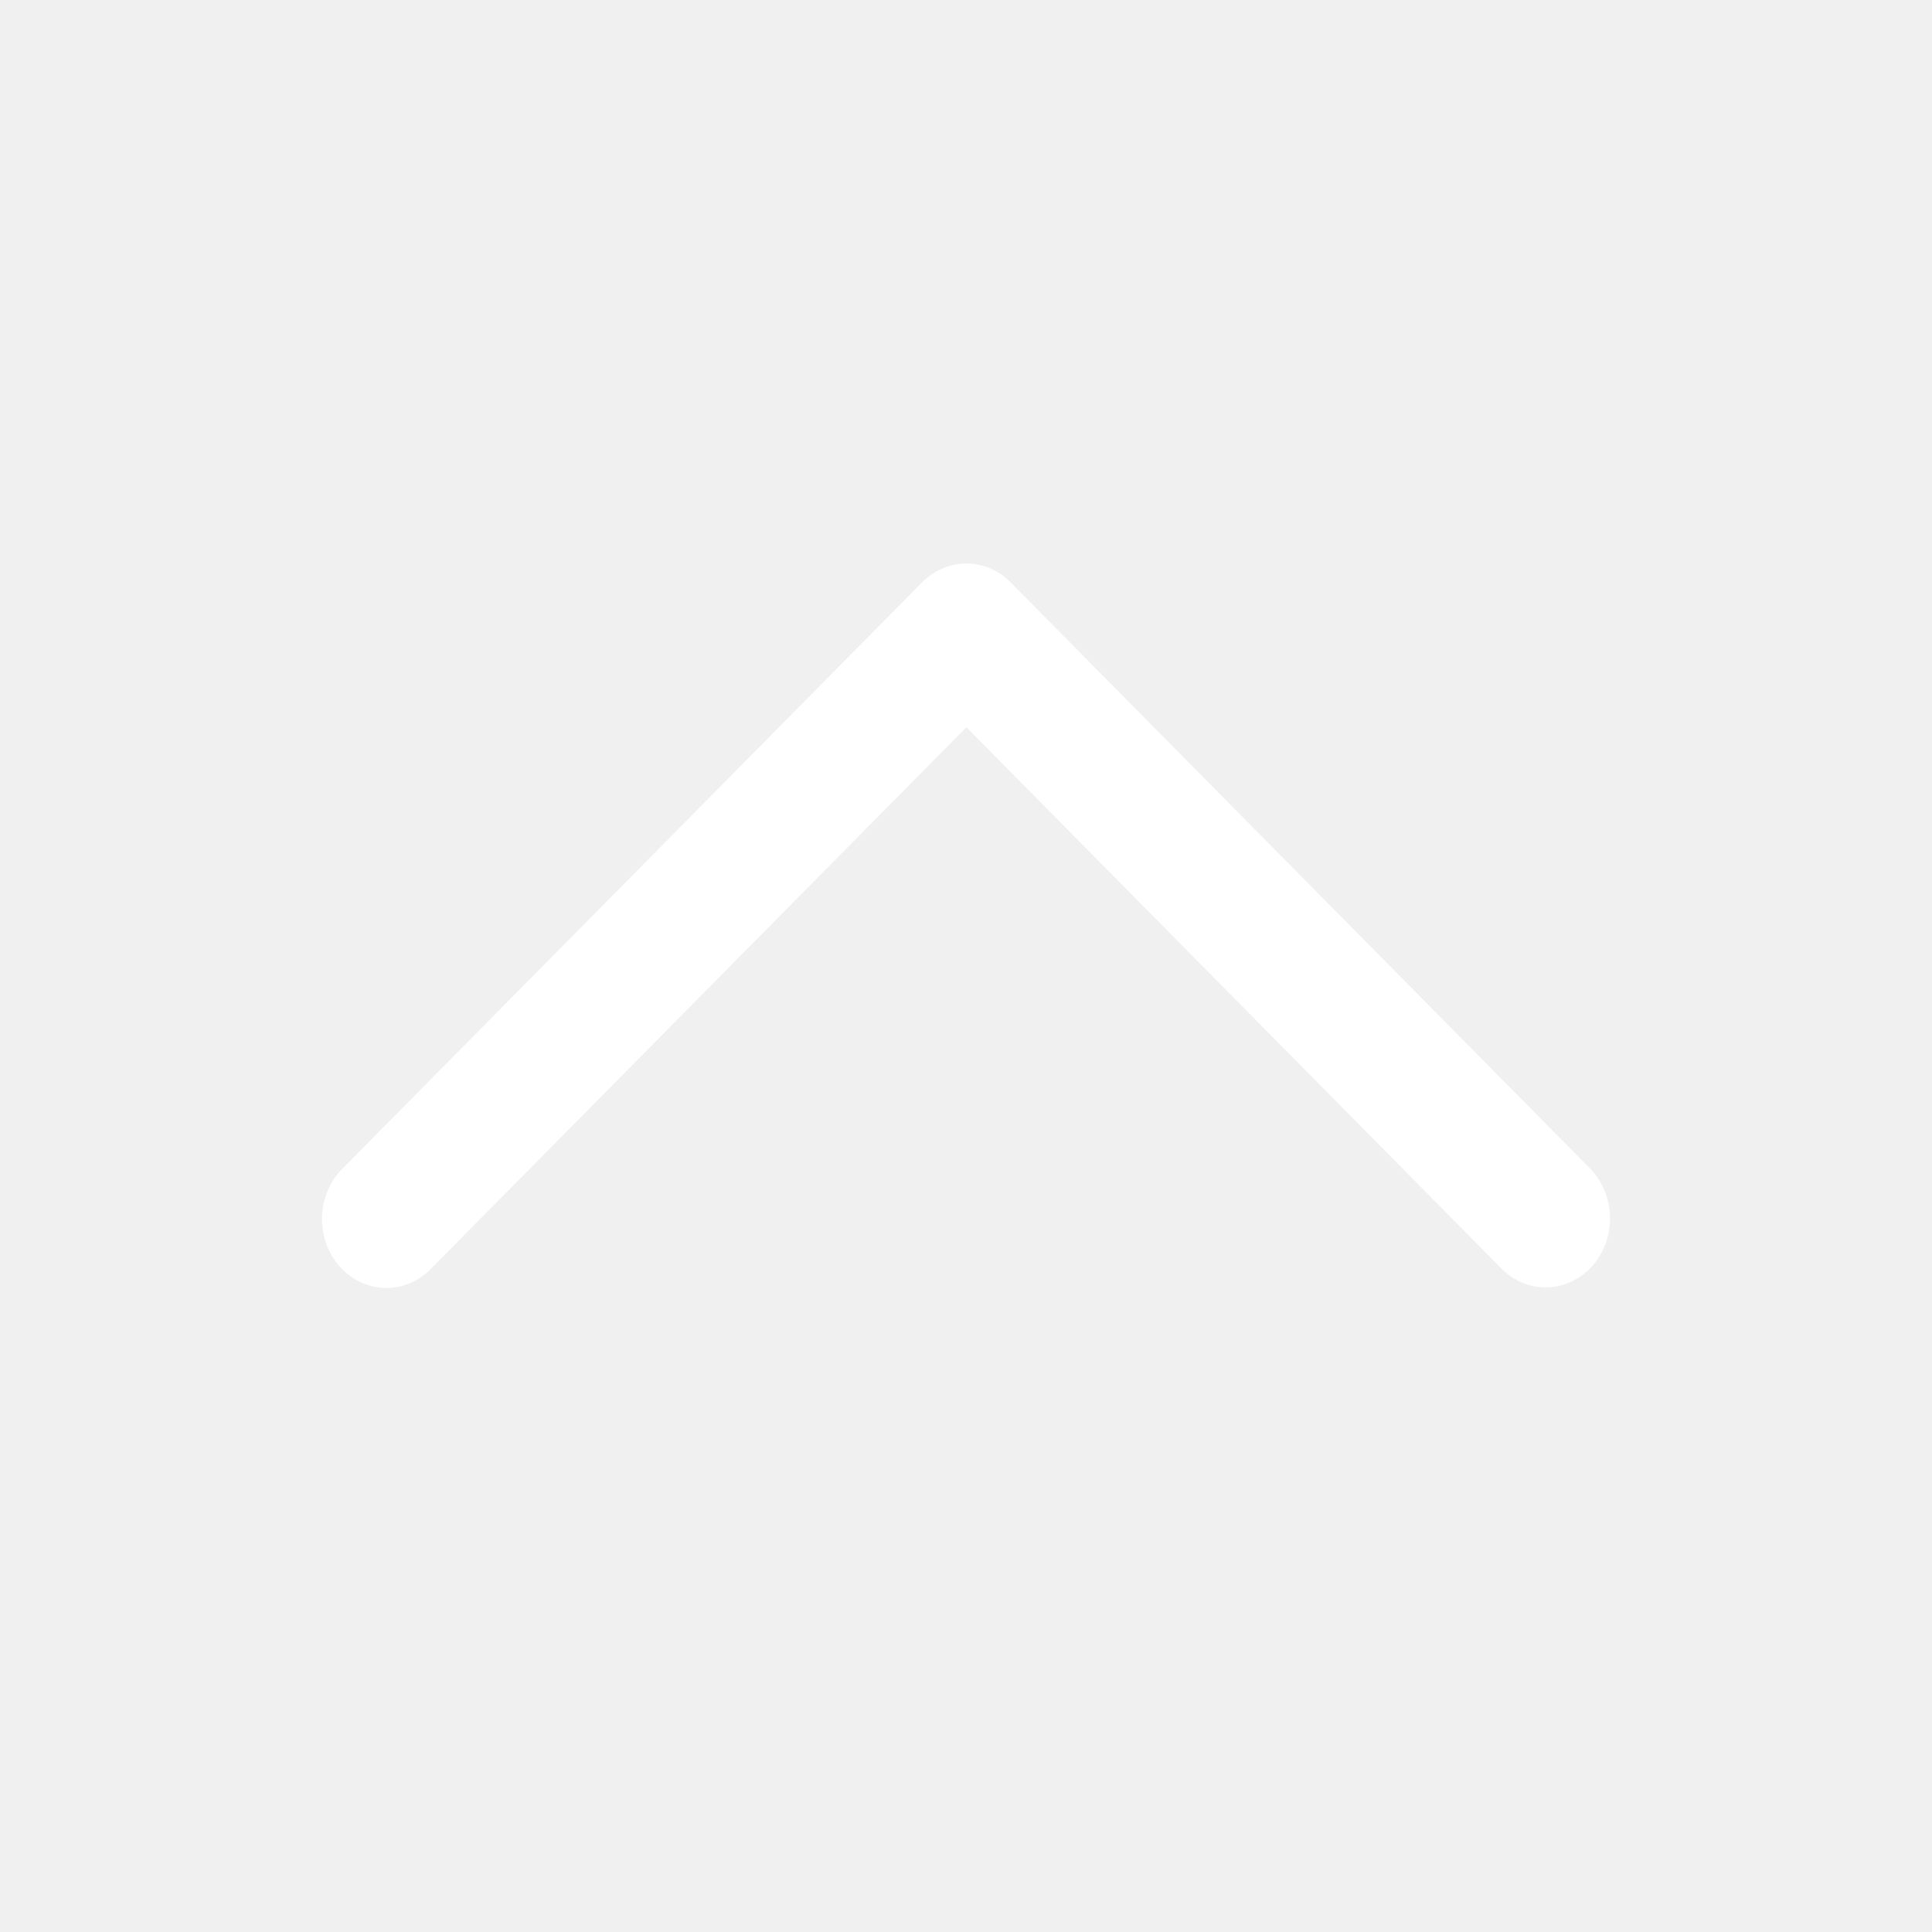
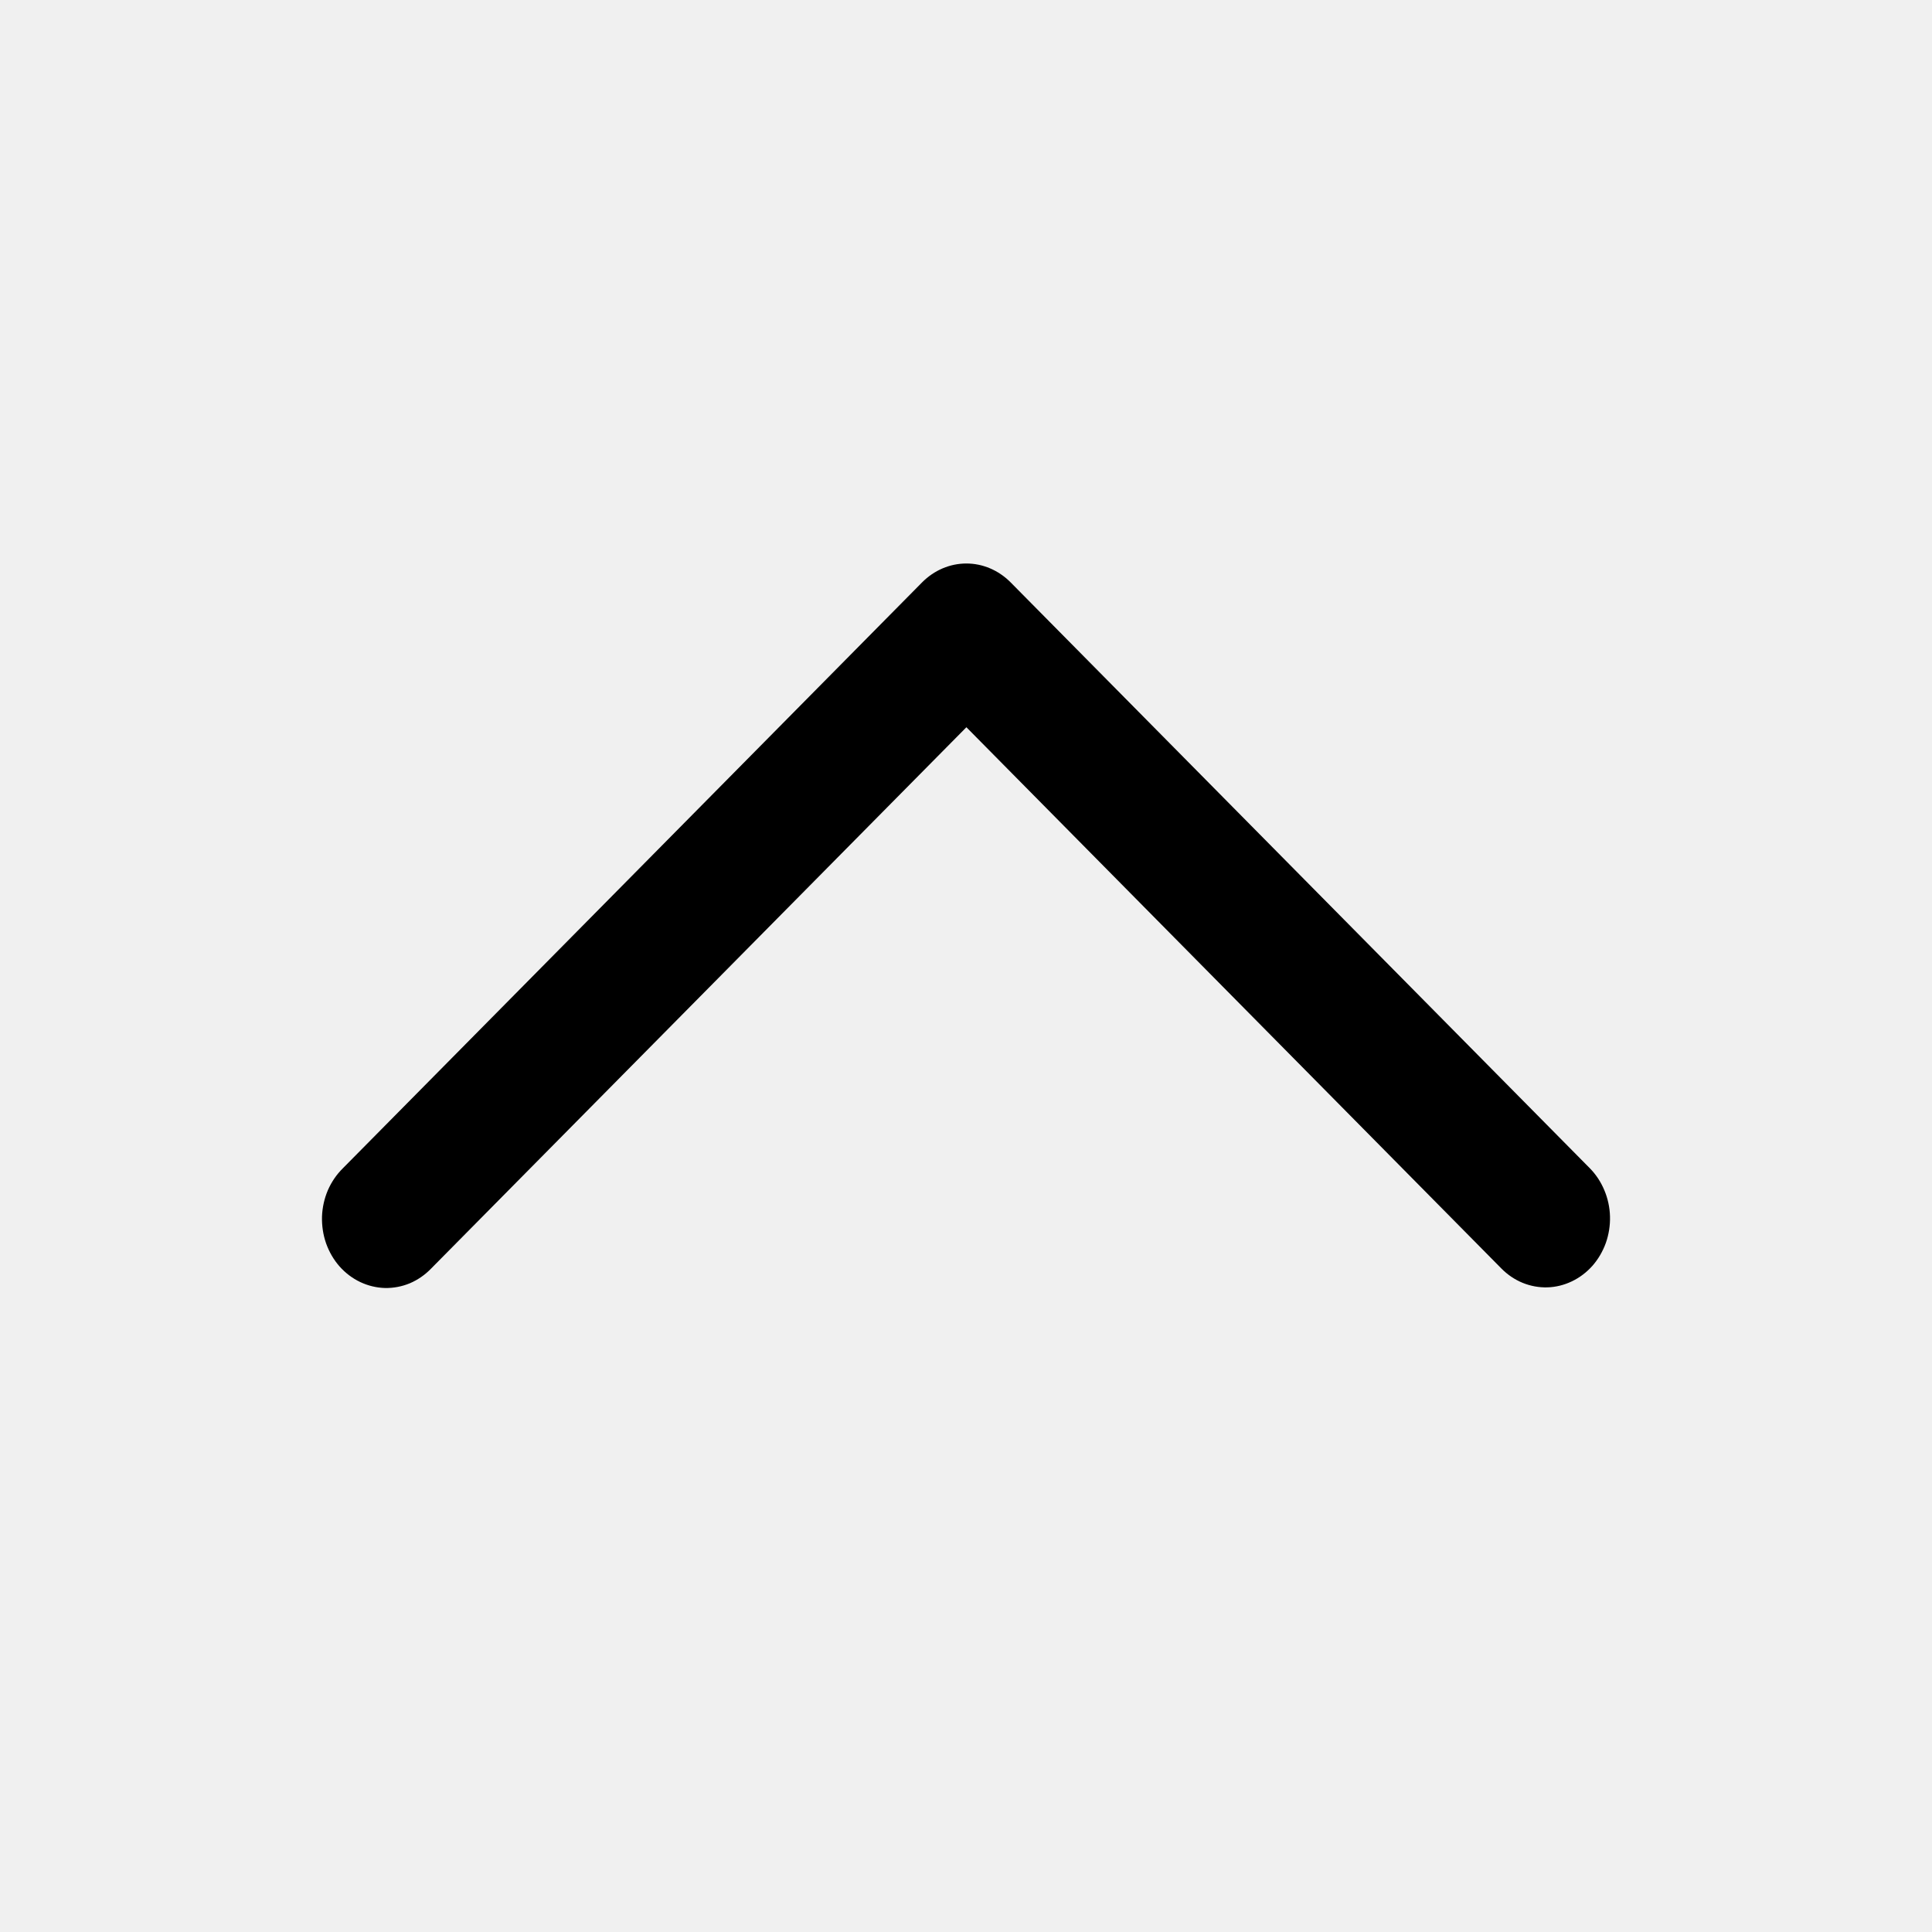
<svg xmlns="http://www.w3.org/2000/svg" width="24" height="24" viewBox="0 0 24 24" fill="none">
-   <path d="M18.651 15.758C18.727 15.835 18.817 15.896 18.915 15.936C19.013 15.976 19.118 15.995 19.223 15.992C19.328 15.989 19.431 15.963 19.527 15.917C19.623 15.871 19.709 15.806 19.782 15.724C19.854 15.642 19.91 15.546 19.948 15.441C19.985 15.336 20.003 15.224 20 15.111C19.997 14.999 19.973 14.888 19.93 14.786C19.887 14.683 19.826 14.59 19.75 14.513L12.554 7.234C12.405 7.084 12.209 7 12.005 7C11.8 7 11.604 7.084 11.455 7.234L4.259 14.513C4.181 14.59 4.118 14.682 4.073 14.785C4.029 14.888 4.004 15 4 15.113C3.997 15.227 4.014 15.34 4.051 15.446C4.089 15.552 4.145 15.649 4.218 15.732C4.291 15.814 4.378 15.88 4.475 15.926C4.572 15.972 4.676 15.997 4.782 16C4.888 16.002 4.993 15.982 5.092 15.941C5.19 15.899 5.28 15.837 5.356 15.758L12.005 9.034L18.651 15.758Z" fill="white" />
+   <path d="M18.651 15.758C18.727 15.835 18.817 15.896 18.915 15.936C19.013 15.976 19.118 15.995 19.223 15.992C19.328 15.989 19.431 15.963 19.527 15.917C19.623 15.871 19.709 15.806 19.782 15.724C19.854 15.642 19.91 15.546 19.948 15.441C19.985 15.336 20.003 15.224 20 15.111C19.997 14.999 19.973 14.888 19.93 14.786C19.887 14.683 19.826 14.59 19.75 14.513L12.554 7.234C12.405 7.084 12.209 7 12.005 7C11.8 7 11.604 7.084 11.455 7.234L4.259 14.513C4.181 14.59 4.118 14.682 4.073 14.785C4.029 14.888 4.004 15 4 15.113C3.997 15.227 4.014 15.34 4.051 15.446C4.089 15.552 4.145 15.649 4.218 15.732C4.291 15.814 4.378 15.88 4.475 15.926C4.572 15.972 4.676 15.997 4.782 16C4.888 16.002 4.993 15.982 5.092 15.941C5.19 15.899 5.28 15.837 5.356 15.758L12.005 9.034L18.651 15.758Z" fill="currentColor" />
</svg>
